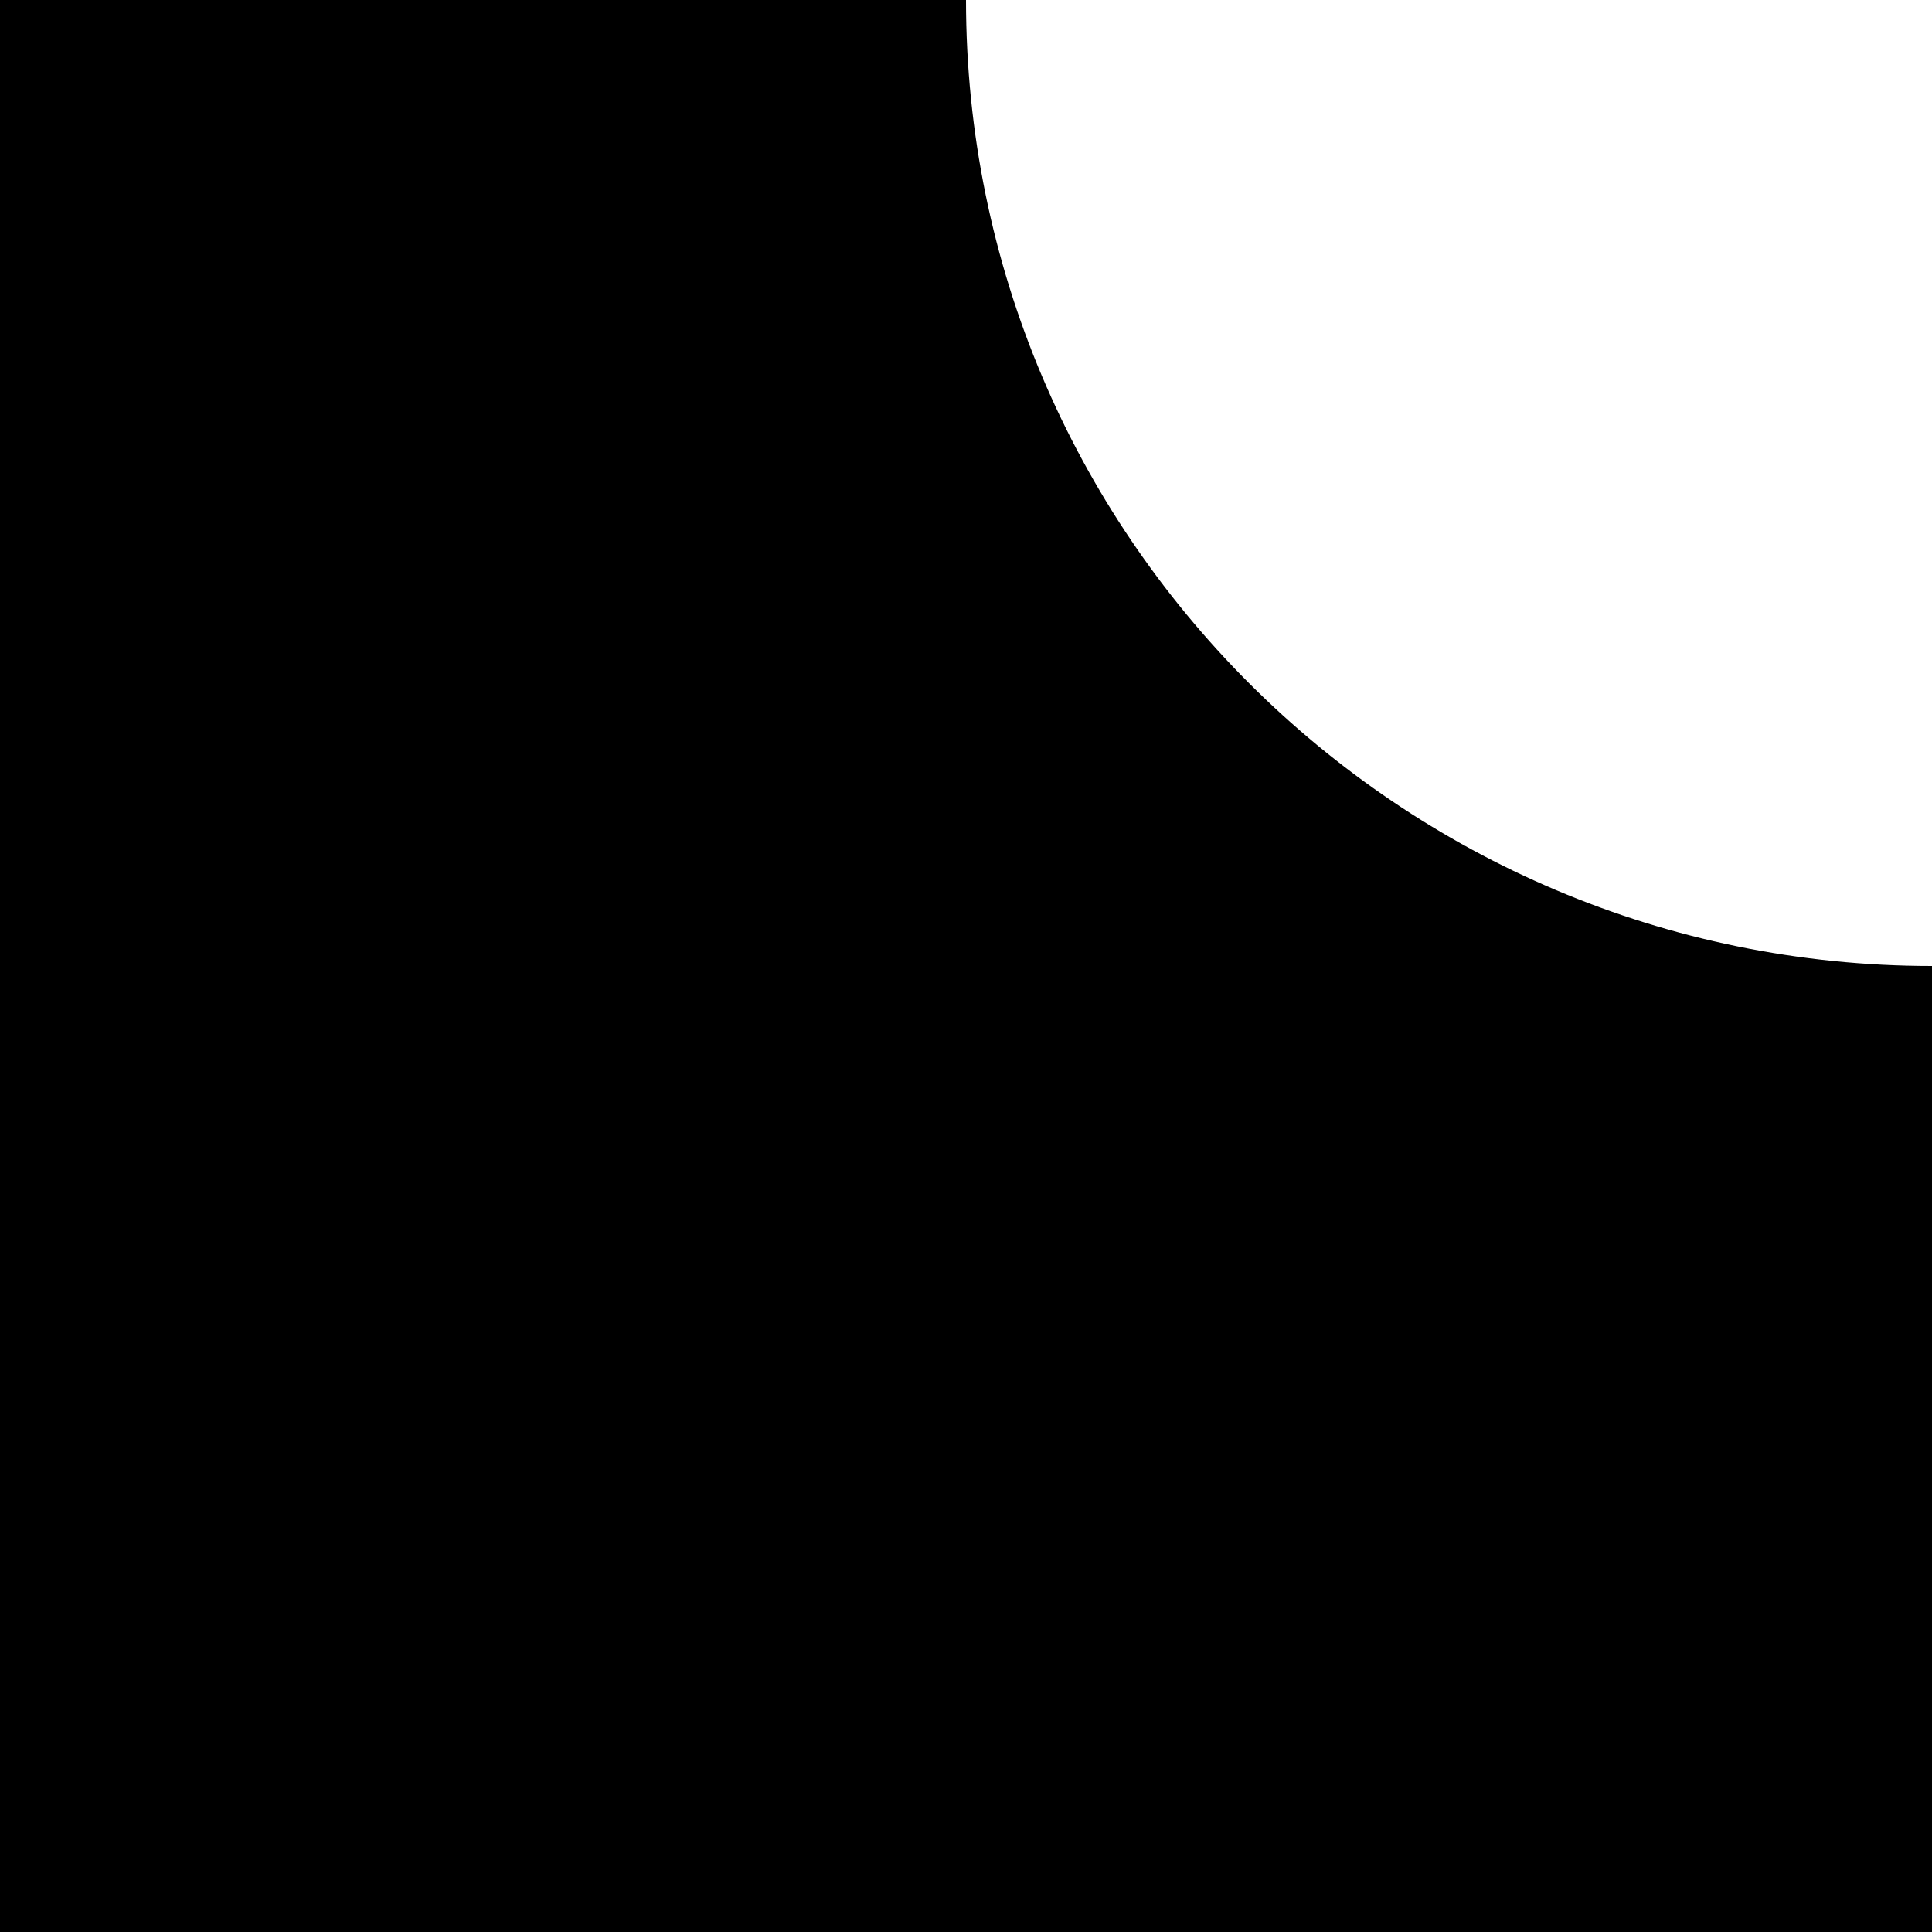
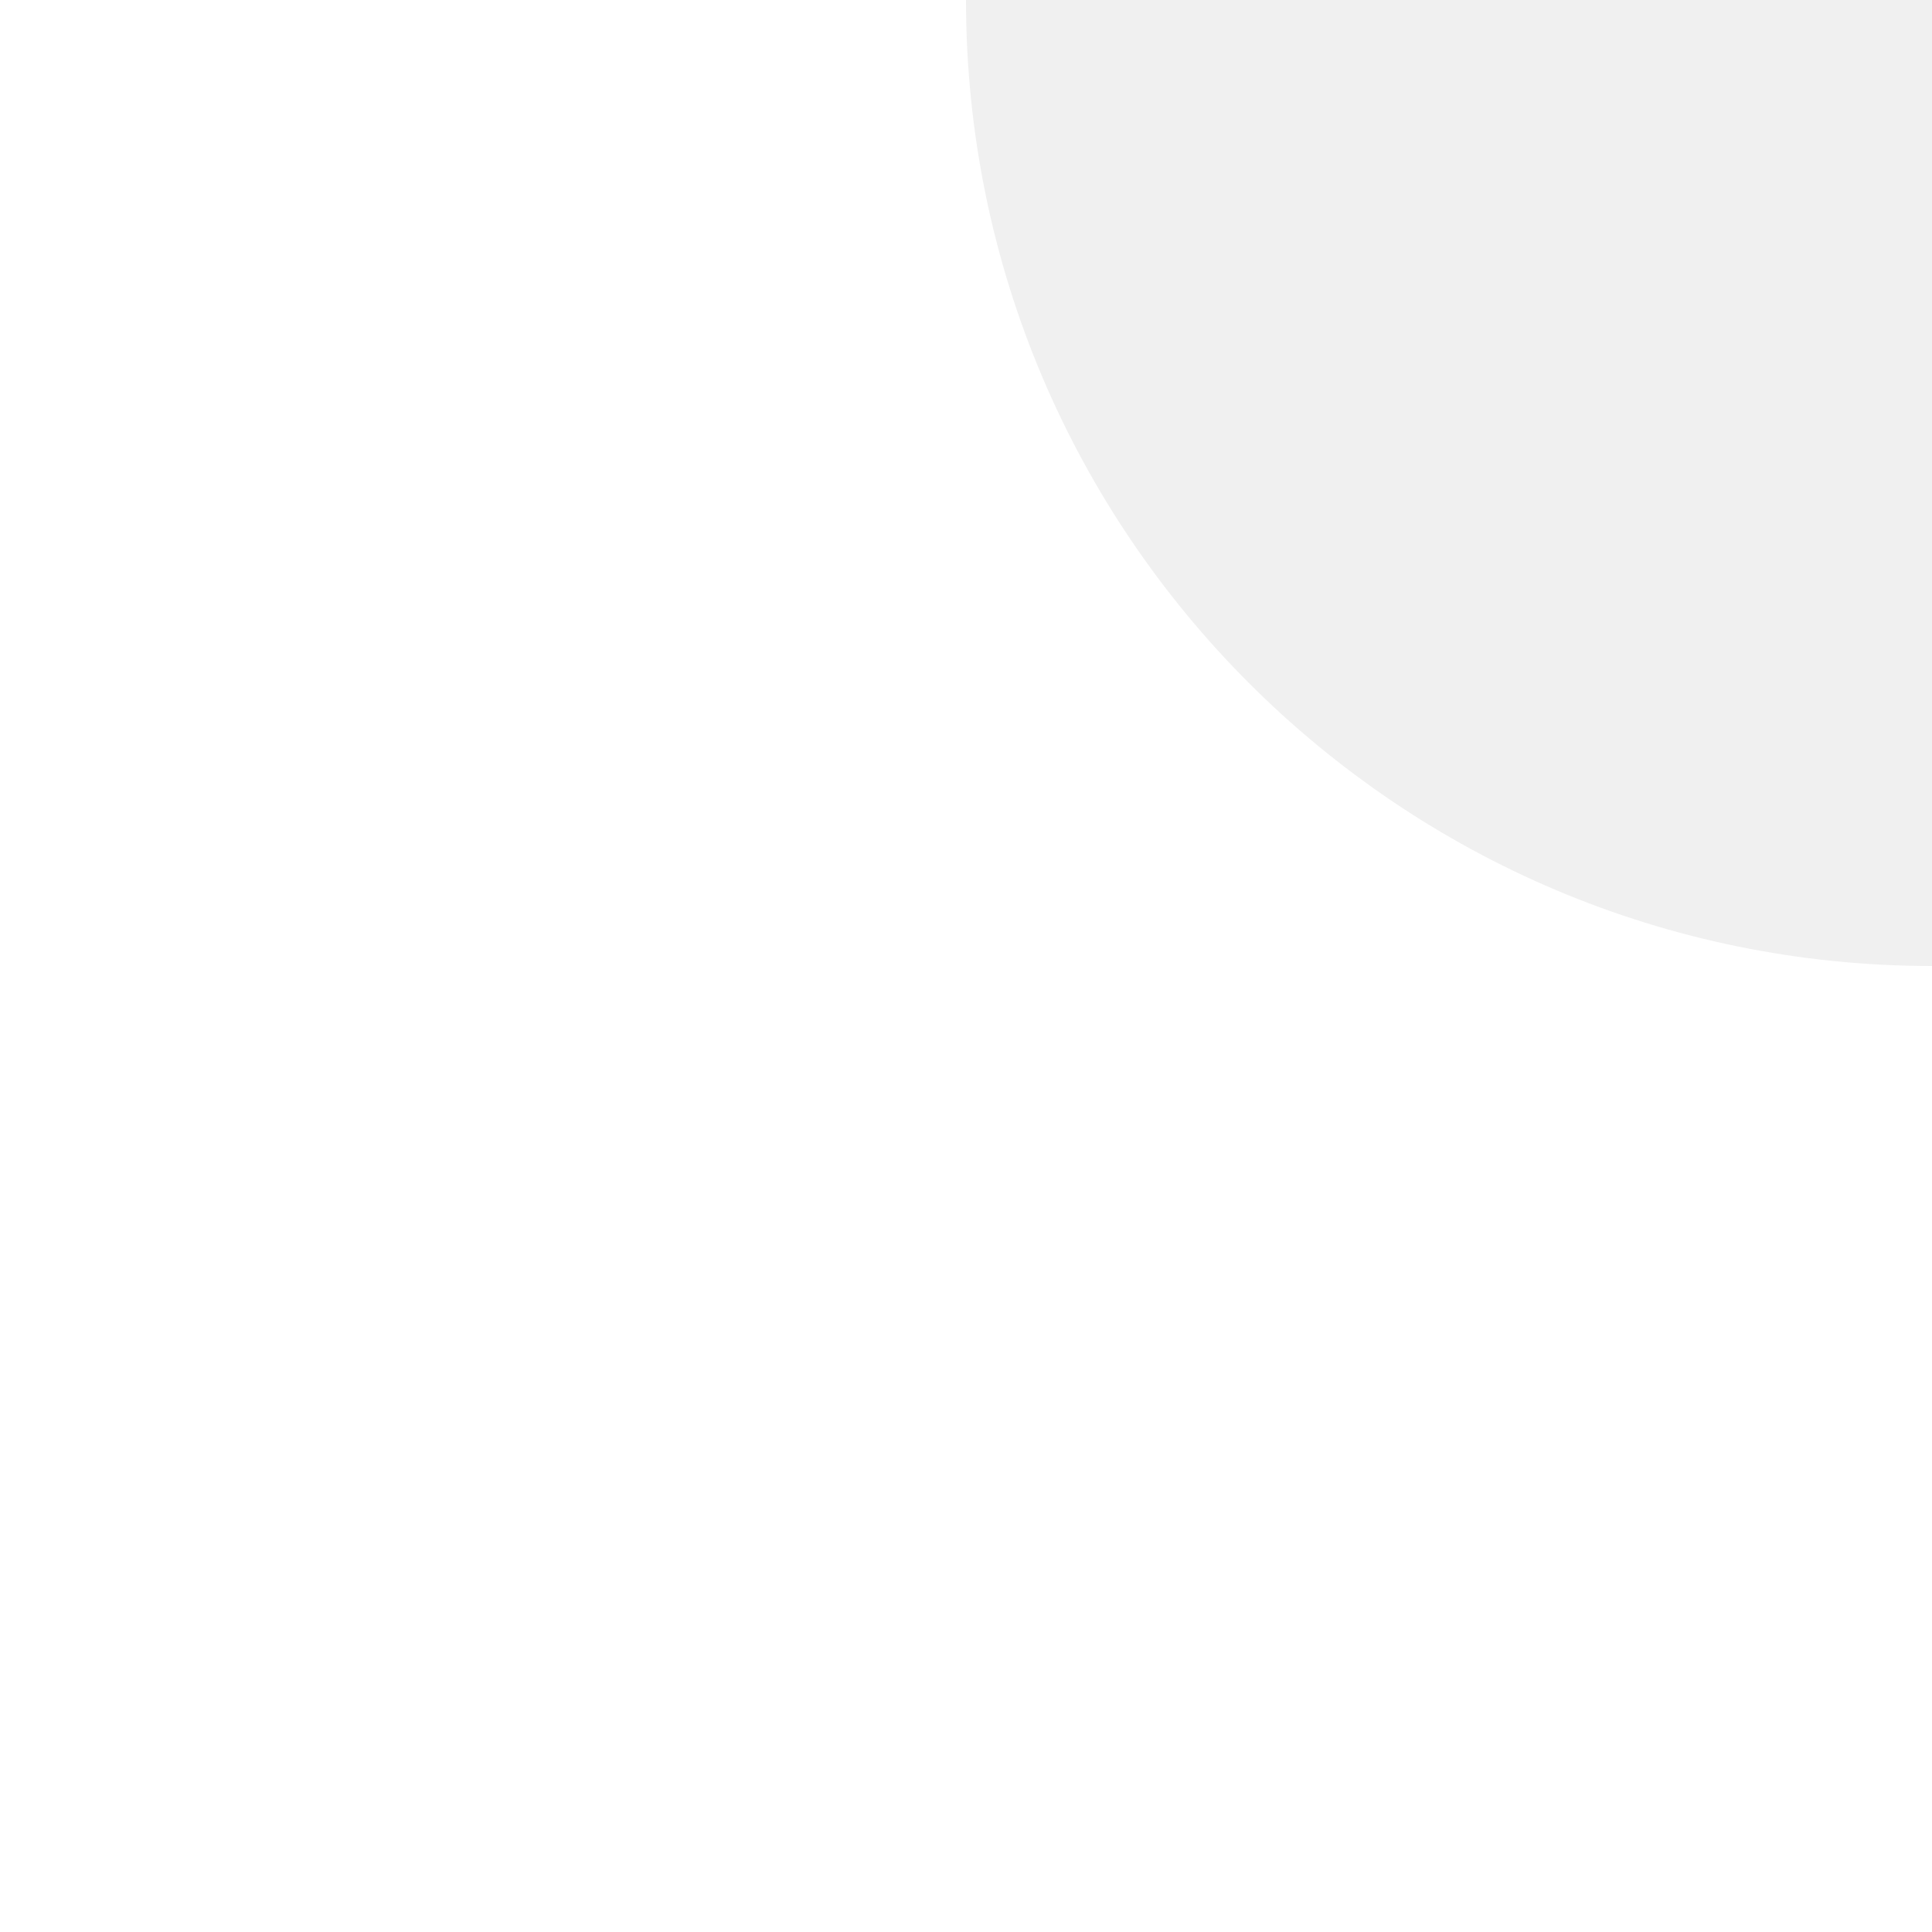
<svg xmlns="http://www.w3.org/2000/svg" viewBox="0 0 32 32">
  <g>
-     <rect width="32" height="32" fill="white" />
-     <path d="M 32 32 H 0 V 0 H 16 A 16 16 0 0 0 32 16 Z" fill="black" />
+     <rect width="32" height="32" fill="black" opacity="0" />
+     <path d="M 32 32 H 0 V 0 H 16 A 16 16 0 0 0 32 16 Z" fill="white" />
  </g>
</svg>
